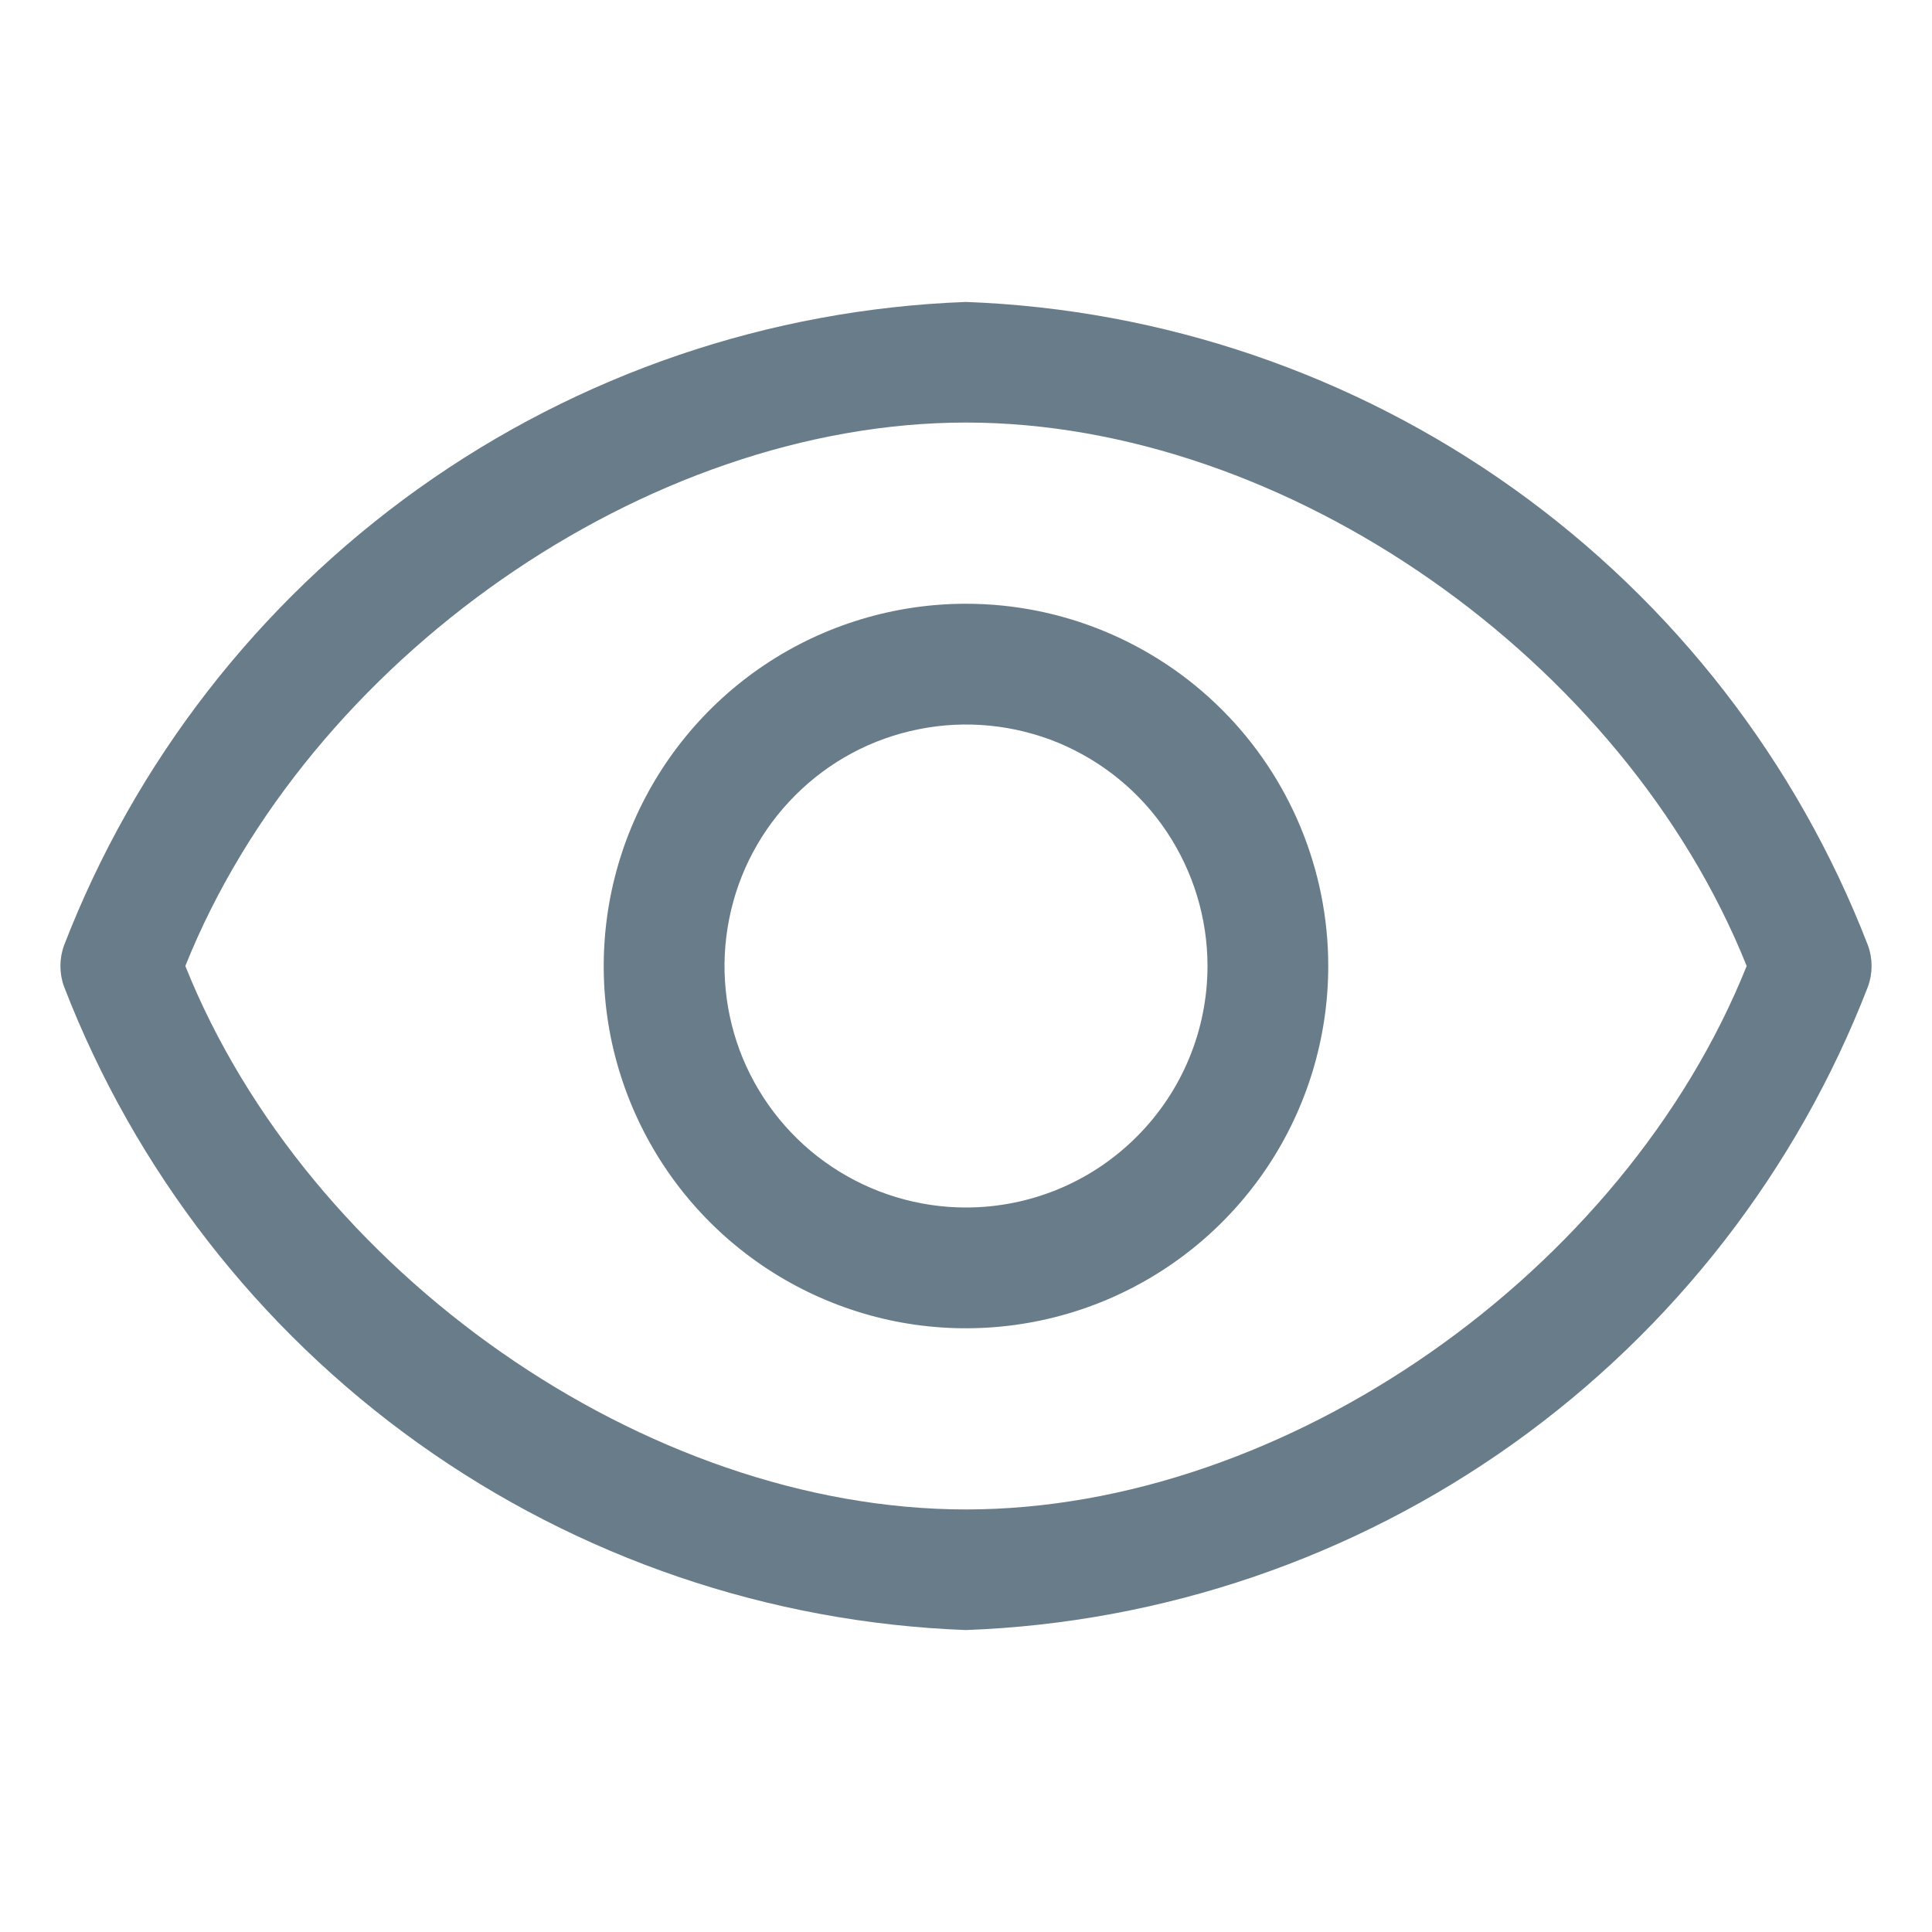
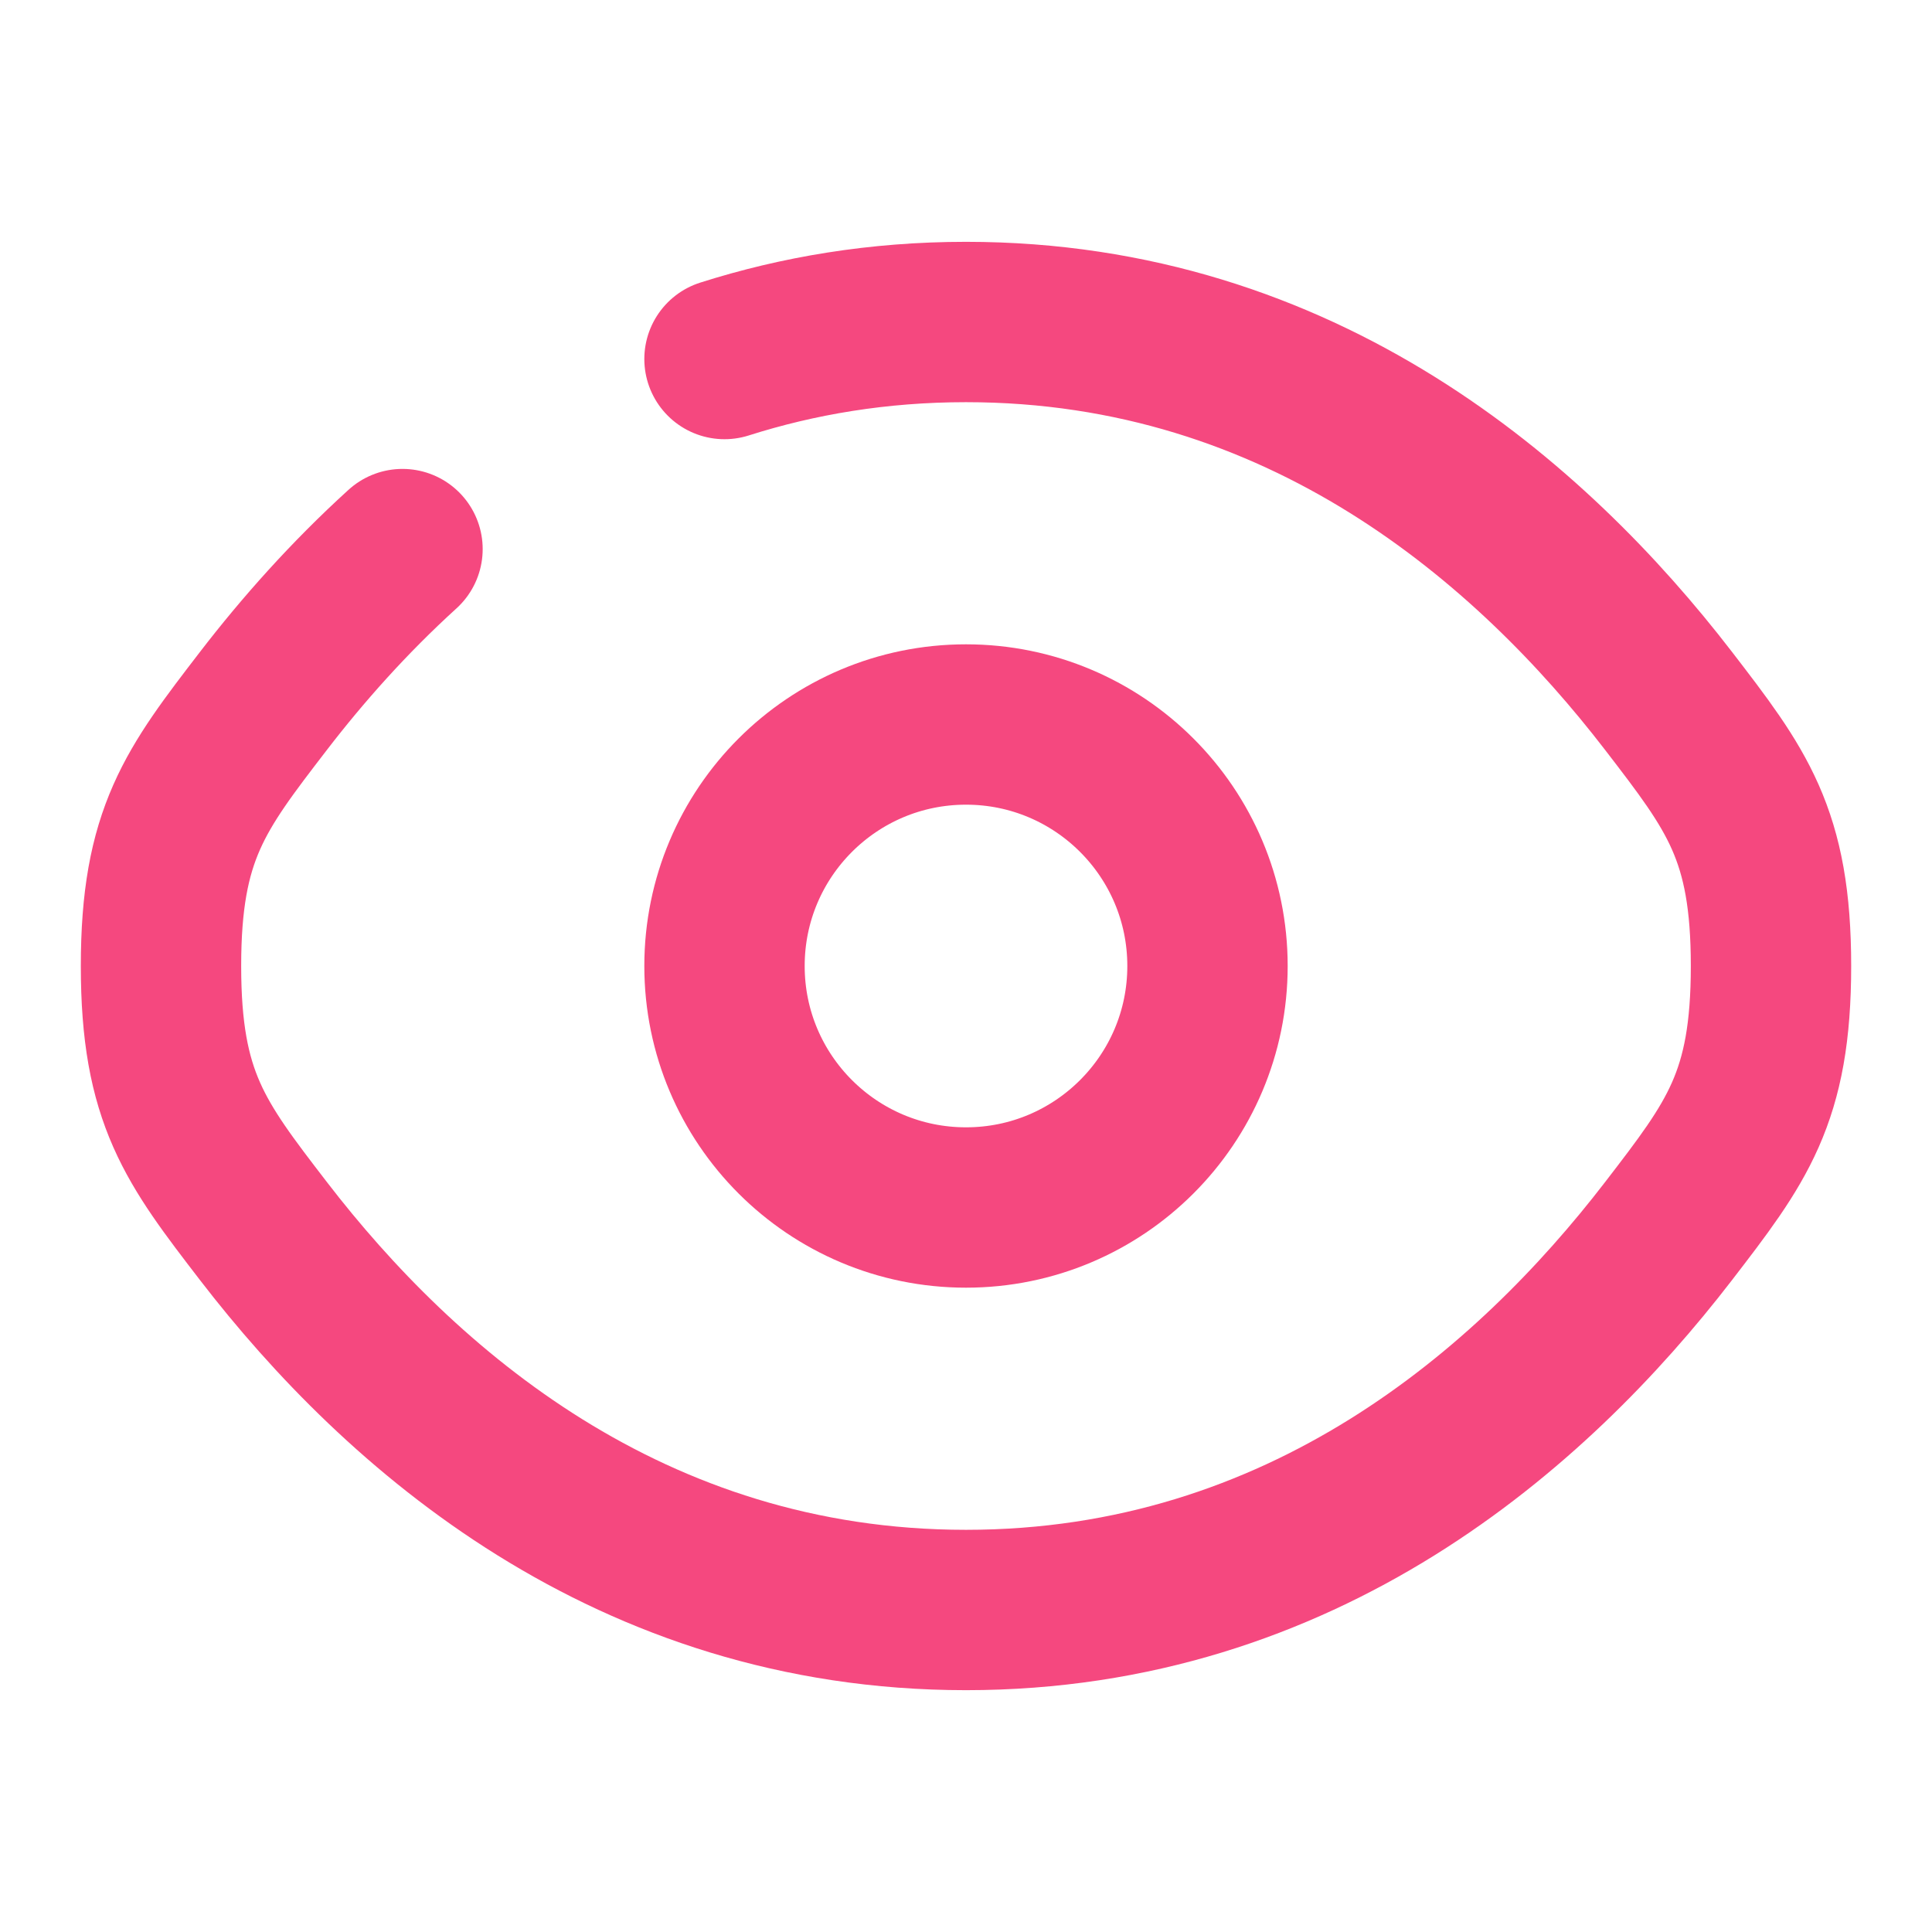
- <svg xmlns="http://www.w3.org/2000/svg" width="14" height="14" viewBox="0 0 14 14" fill="none">
-   <path d="M13.536 6.851C13.022 5.52 12.128 4.369 10.967 3.54C9.805 2.711 8.426 2.241 7 2.188C5.574 2.241 4.195 2.711 3.033 3.54C1.872 4.369 0.978 5.52 0.464 6.851C0.429 6.947 0.429 7.053 0.464 7.149C0.978 8.48 1.872 9.631 3.033 10.46C4.195 11.289 5.574 11.759 7 11.812C8.426 11.759 9.805 11.289 10.967 10.46C12.128 9.631 13.022 8.48 13.536 7.149C13.571 7.053 13.571 6.947 13.536 6.851ZM7 10.938C4.681 10.938 2.231 9.218 1.343 7C2.231 4.782 4.681 3.062 7 3.062C9.319 3.062 11.769 4.782 12.657 7C11.769 9.218 9.319 10.938 7 10.938Z" fill="#697C89" />
-   <path d="M7 4.375C6.481 4.375 5.973 4.529 5.542 4.817C5.11 5.106 4.774 5.516 4.575 5.995C4.376 6.475 4.324 7.003 4.425 7.512C4.527 8.021 4.777 8.489 5.144 8.856C5.511 9.223 5.979 9.473 6.488 9.575C6.997 9.676 7.525 9.624 8.005 9.425C8.484 9.226 8.894 8.89 9.183 8.458C9.471 8.027 9.625 7.519 9.625 7C9.625 6.304 9.348 5.636 8.856 5.144C8.364 4.652 7.696 4.375 7 4.375ZM7 8.75C6.654 8.75 6.316 8.647 6.028 8.455C5.74 8.263 5.516 7.989 5.383 7.67C5.251 7.35 5.216 6.998 5.284 6.659C5.351 6.319 5.518 6.007 5.763 5.763C6.007 5.518 6.319 5.351 6.659 5.284C6.998 5.216 7.35 5.251 7.67 5.383C7.989 5.516 8.263 5.74 8.455 6.028C8.647 6.316 8.75 6.654 8.75 7C8.75 7.464 8.566 7.909 8.237 8.237C7.909 8.566 7.464 8.75 7 8.75Z" fill="#697C89" />
+ <svg xmlns="http://www.w3.org/2000/svg" width="800px" height="800px" viewBox="0 0 24 24" fill="none">
+   <g id="SVGRepo_bgCarrier" stroke-width="0" />
+   <g id="SVGRepo_tracerCarrier" stroke-linecap="round" stroke-linejoin="round" />
+   <g id="SVGRepo_iconCarrier">
+     <path d="M9 4.46C9.912 4.17 10.91 4 12 4C16.182 4 19.028 6.5 20.725 8.704C21.575 9.809 22 10.361 22 12C22 13.639 21.575 14.191 20.725 15.296C19.028 17.5 16.182 20 12 20C7.818 20 4.972 17.5 3.275 15.296C2.425 14.191 2 13.639 2 12C2 10.361 2.425 9.809 3.275 8.704C3.756 8.079 4.33 7.43 5 6.821" stroke="#f5487f" stroke-width="1.992" stroke-linecap="round" />
+     <path d="M15 12C15 13.657 13.657 15 12 15C10.343 15 9 13.657 9 12C9 10.343 10.343 9 12 9C13.657 9 15 10.343 15 12Z" stroke="#f5487f" stroke-width="1.992" />
+   </g>
</svg>
